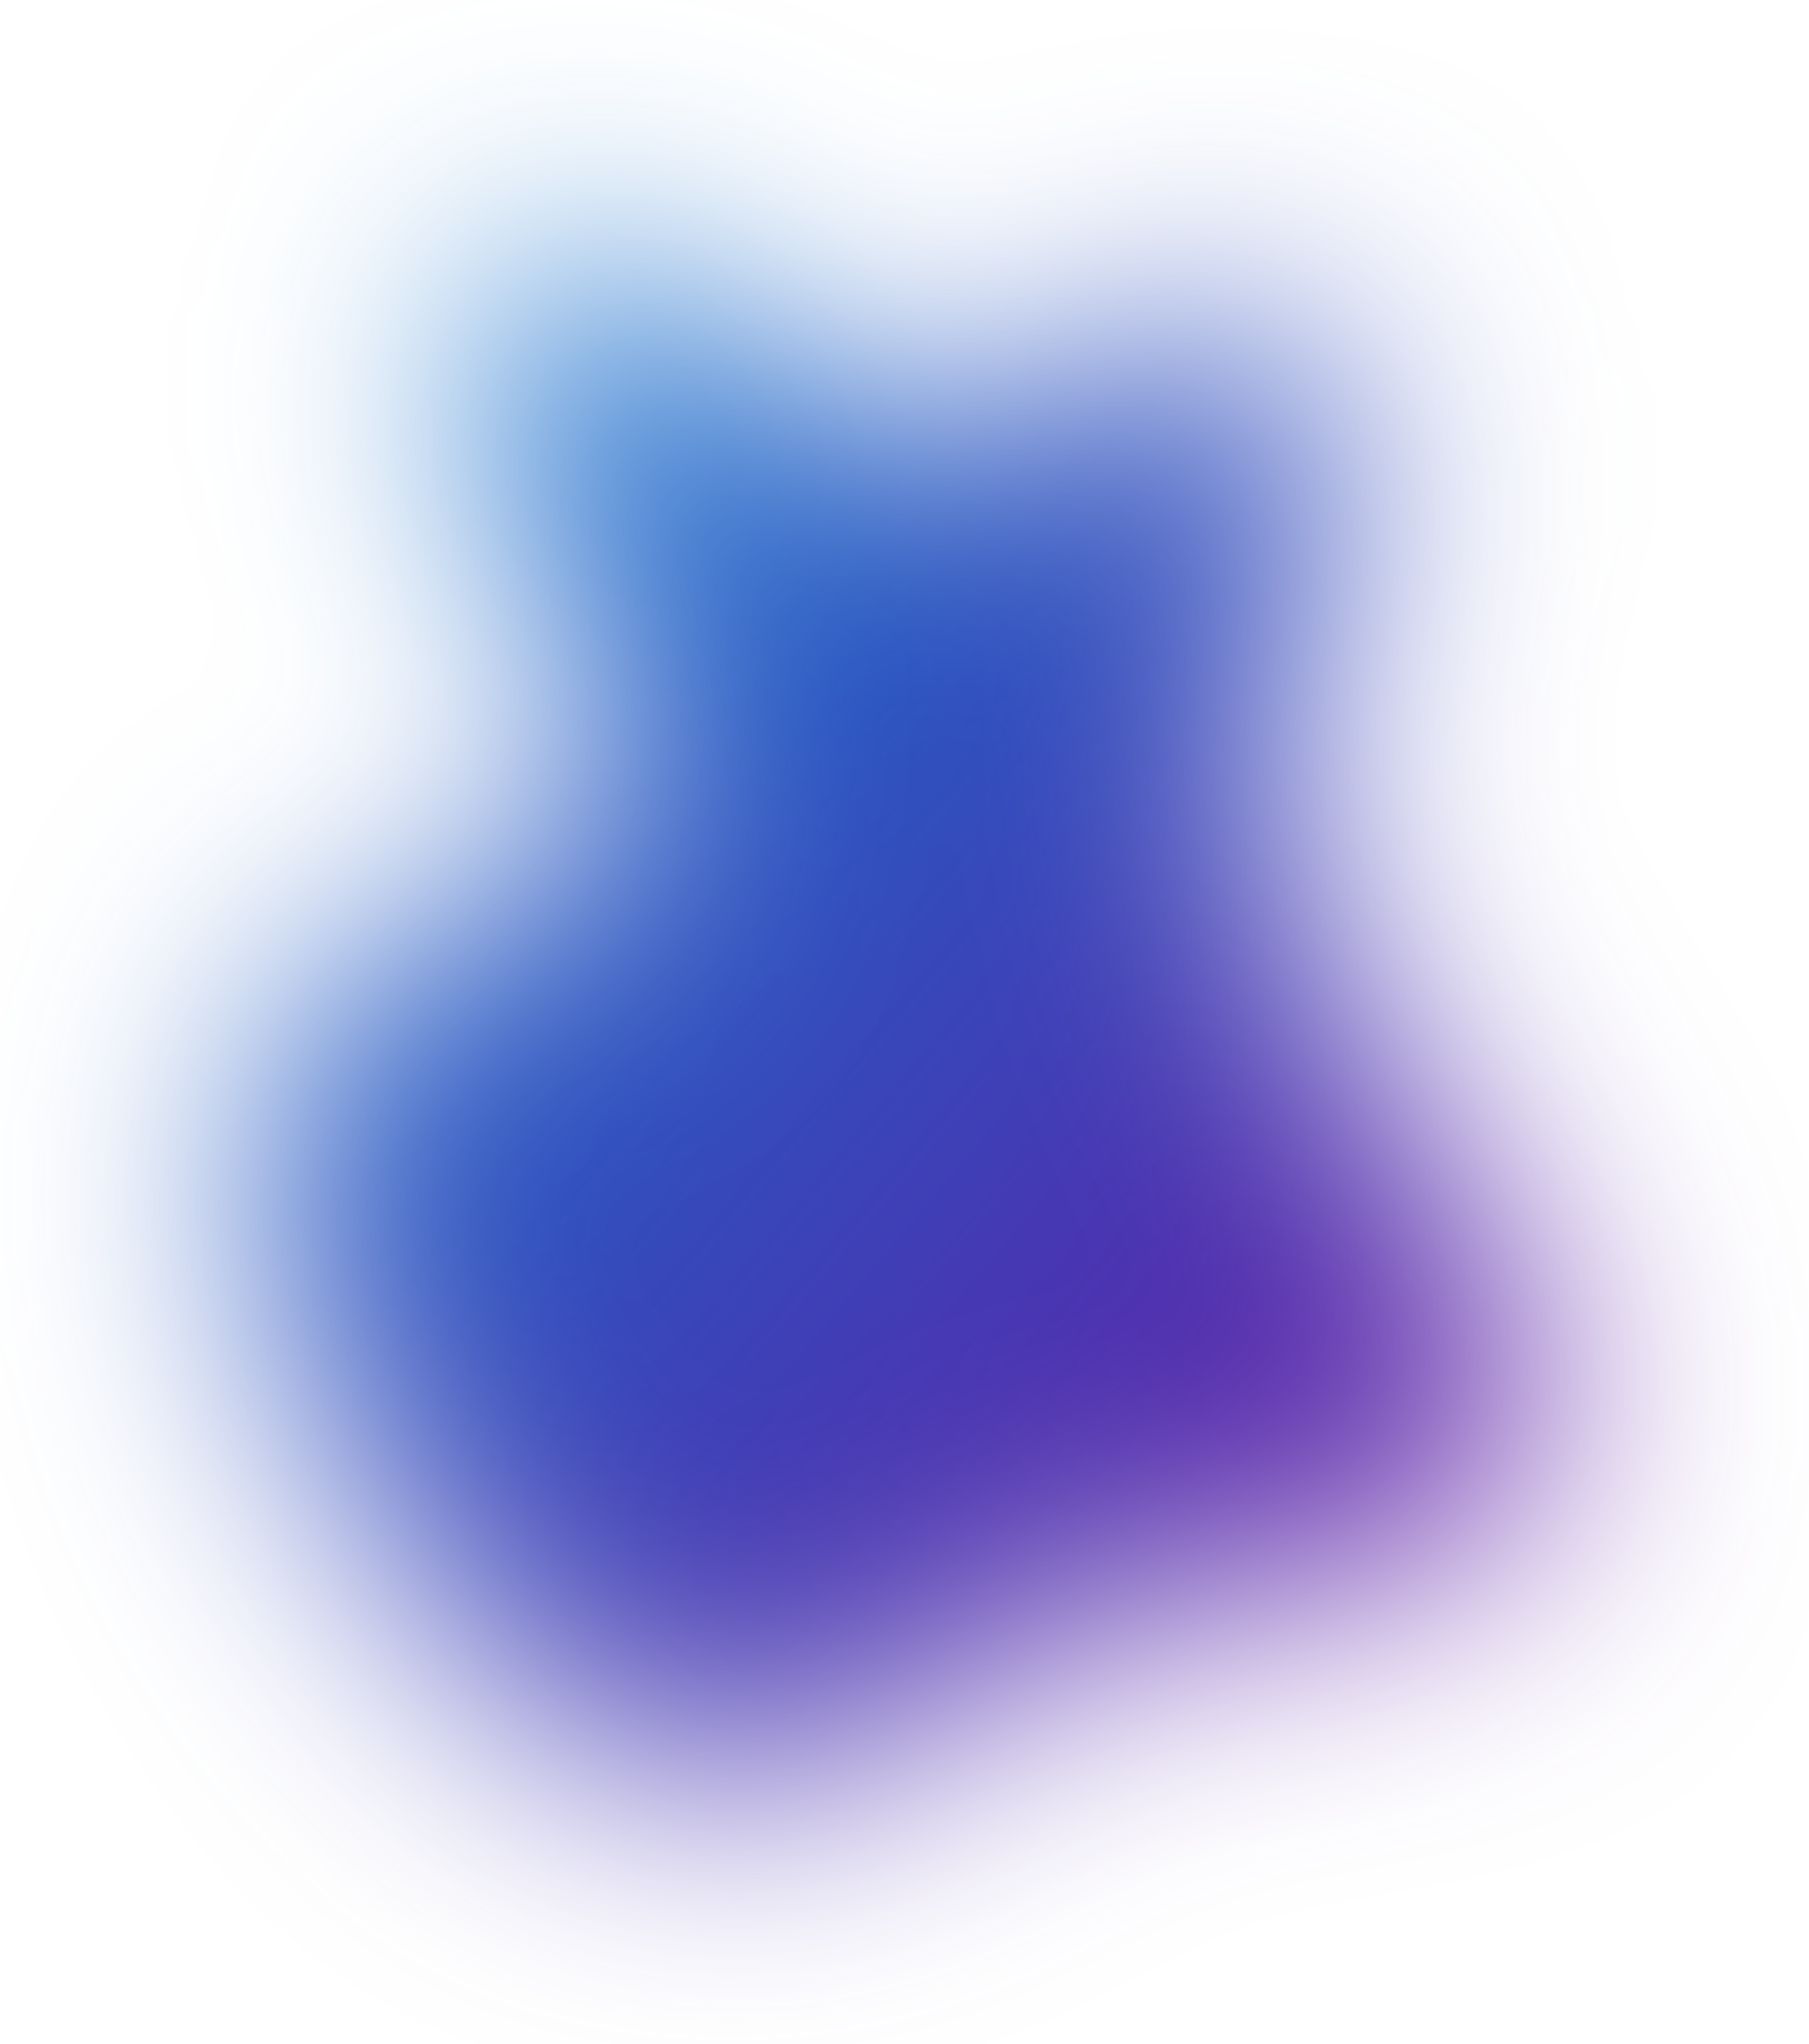
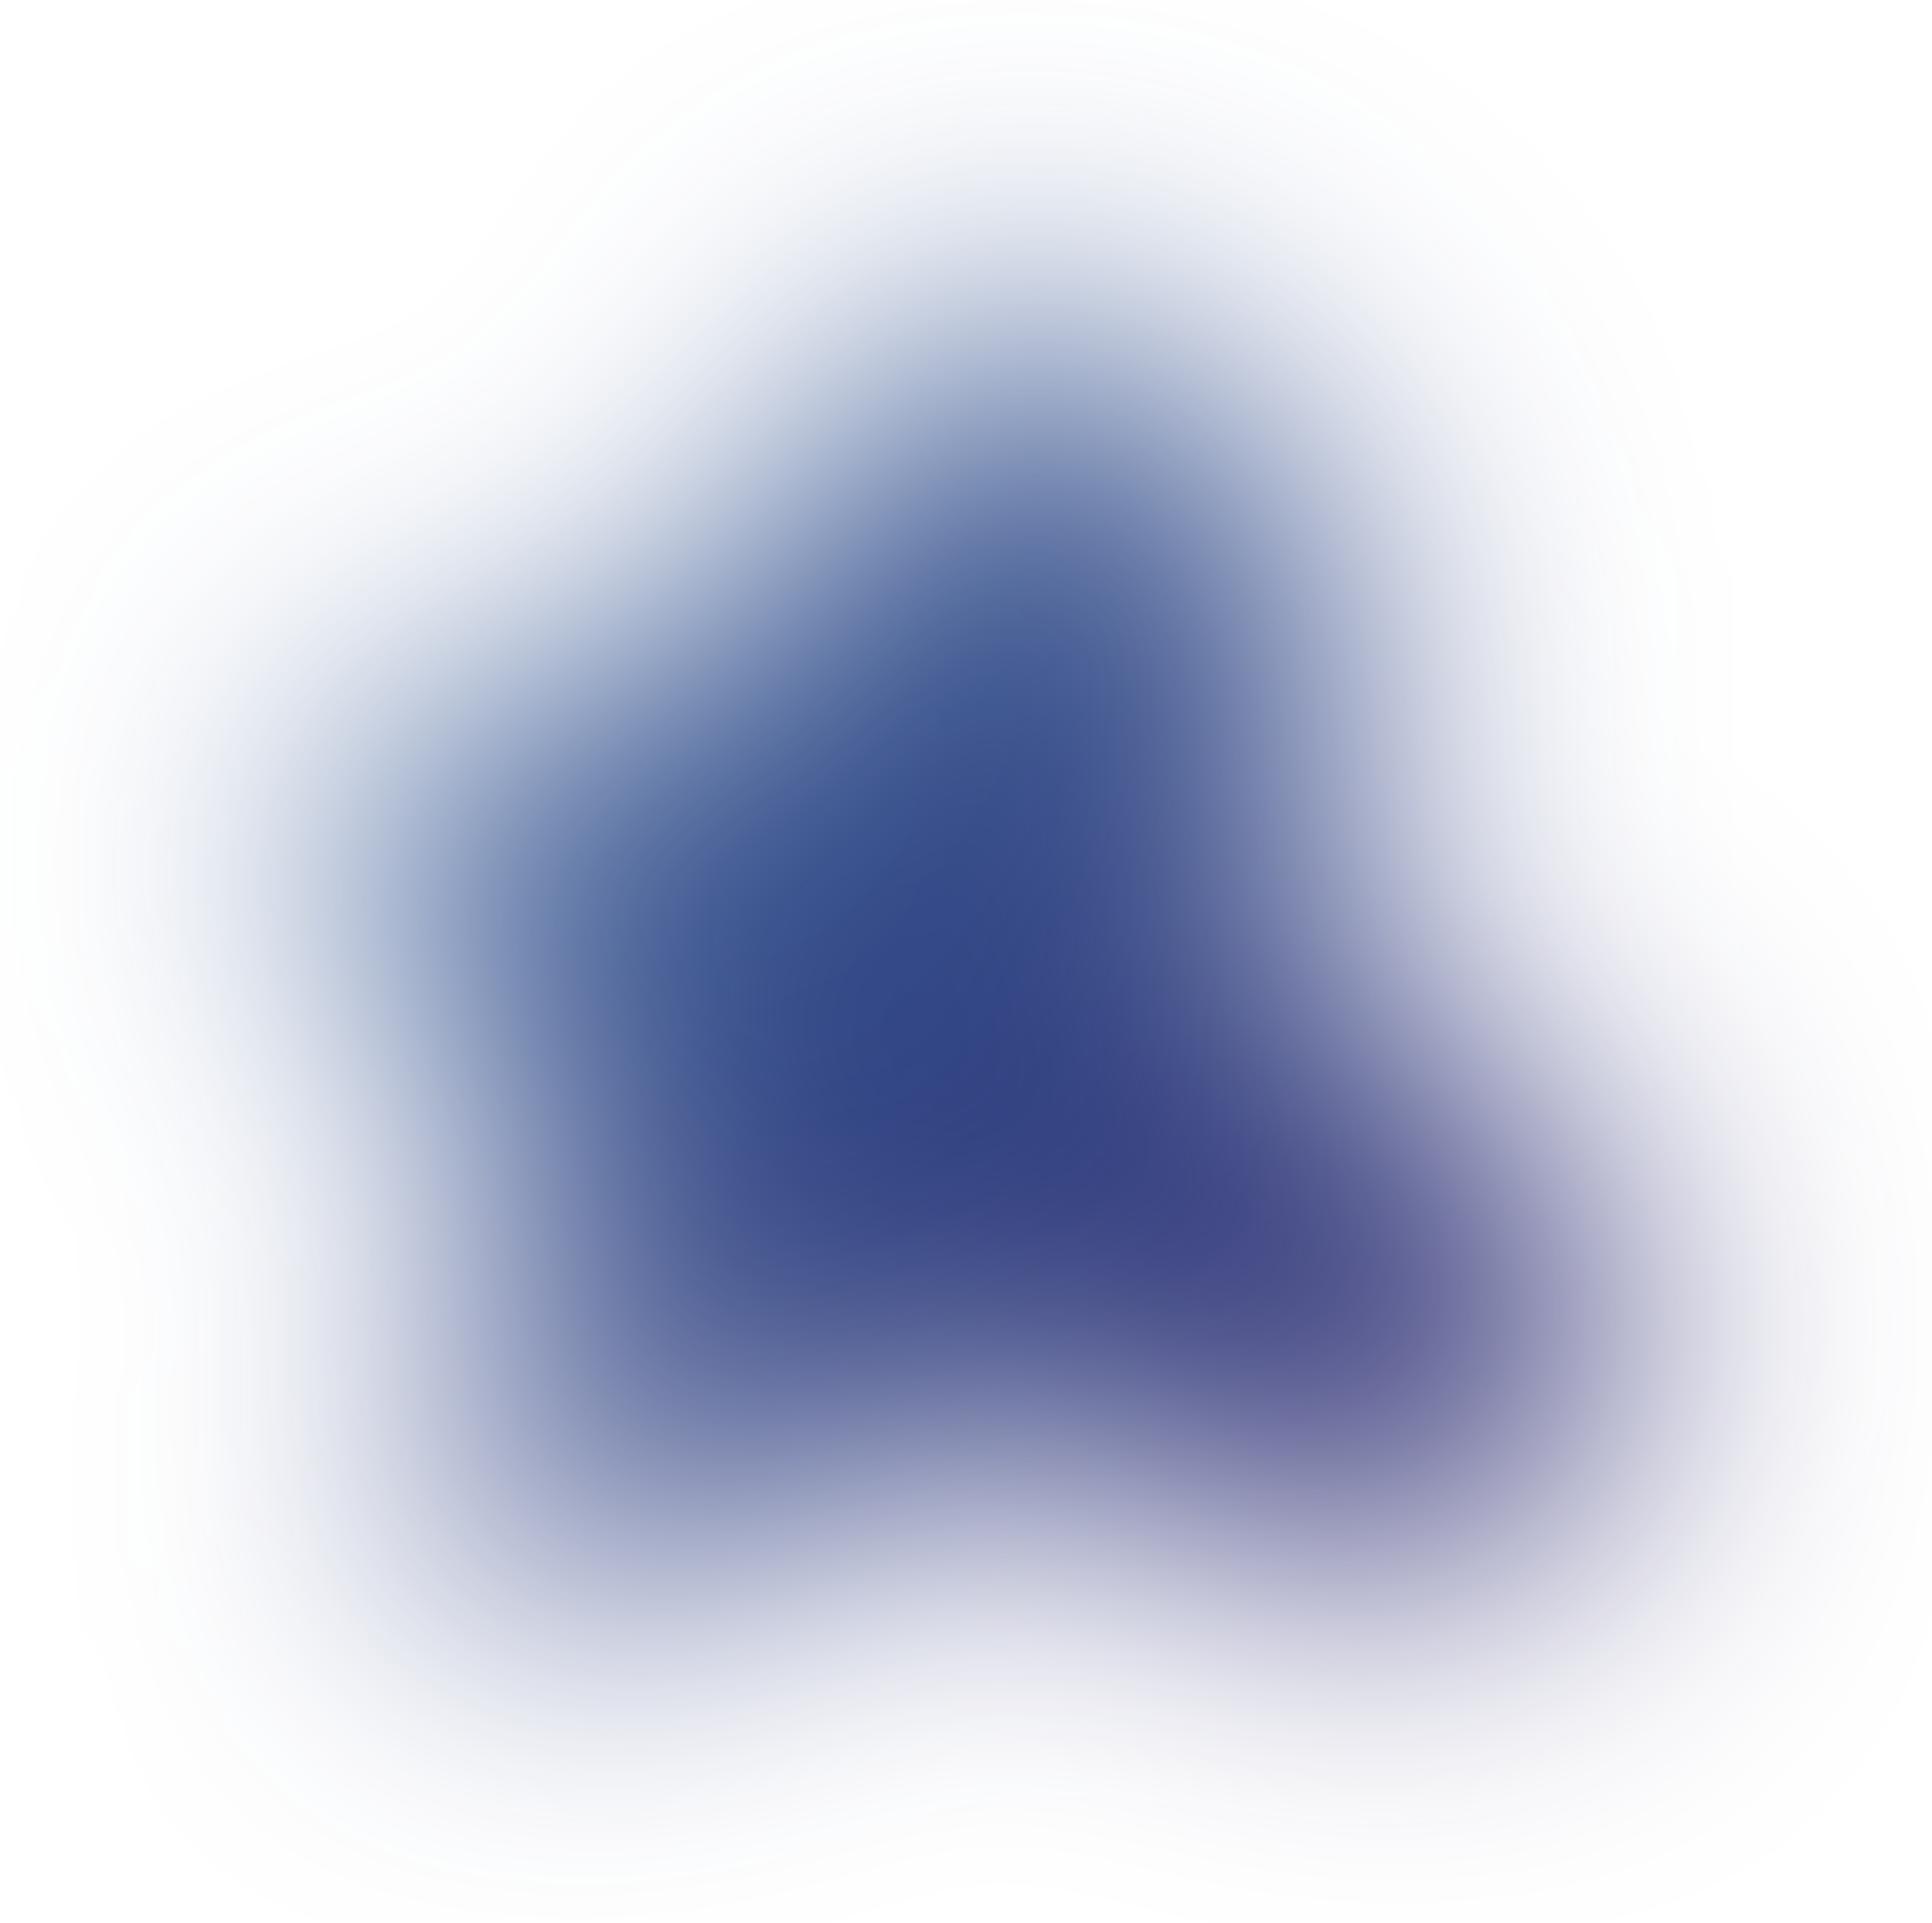
- <svg xmlns="http://www.w3.org/2000/svg" width="883" height="998" viewBox="0 0 883 998" fill="none">
-   <g filter="url(#filter0_f_152_411)">
-     <path fill-rule="evenodd" clip-rule="evenodd" d="M450.084 216.403C515.285 220.653 590.997 126.068 637.046 172.461C688.502 224.302 614.135 313.553 618.891 386.472C621.415 425.175 644.257 457.277 657.987 493.547C687.125 570.516 774.73 642.599 744.888 719.297C718.838 786.251 612.217 761.58 544.462 785.327C471.955 810.739 407.958 879.181 332.694 863.764C257.23 848.306 203.923 776.446 168.05 708.223C136.067 647.398 118.076 570.559 145.354 507.48C171.401 447.247 285.135 459.536 302.913 396.361C326.466 312.66 191.756 214.313 246.786 147.022C293.073 90.424 377.161 211.649 450.084 216.403Z" fill="url(#paint0_linear_152_411)" />
+ <svg xmlns="http://www.w3.org/2000/svg" width="1106" height="1101" viewBox="0 0 1106 1101" fill="none">
+   <g filter="url(#filter0_f_1000_3299)">
+     <path fill-rule="evenodd" clip-rule="evenodd" d="M564.005 193.156C644.843 181.851 724.911 255.457 762.542 327.945C797.707 395.685 722.337 480.95 750.281 551.979C775.63 616.412 882.961 619.788 903.387 685.949C924.336 753.807 917.375 856.324 854.279 888.835C781.62 926.273 701.88 843.299 621.02 831.442C581.966 825.715 544.059 830.881 505.17 837.644C424.025 851.756 331.766 946.427 269.4 892.591C211.697 842.78 327.711 748.123 314.465 673.021C300.441 593.505 172.454 545.919 194.559 468.263C215.284 395.453 337.496 424.09 398.187 378.897C466.12 328.31 480.144 204.883 564.005 193.156Z" fill="url(#paint0_linear_1000_3299)" fill-opacity="0.9" />
  </g>
  <defs>
-     <filter id="filter0_f_152_411" x="0" y="0" width="883" height="998" filterUnits="userSpaceOnUse" color-interpolation-filters="sRGB">
+     <filter id="filter0_f_1000_3299" x="0" y="0" width="1106" height="1101" filterUnits="userSpaceOnUse" color-interpolation-filters="sRGB">
      <feFlood flood-opacity="0" result="BackgroundImageFix" />
      <feBlend mode="normal" in="SourceGraphic" in2="BackgroundImageFix" result="shape" />
-       <feGaussianBlur stdDeviation="66" result="effect1_foregroundBlur_152_411" />
+       <feGaussianBlur stdDeviation="96" result="effect1_foregroundBlur_1000_3299" />
    </filter>
-     <linearGradient id="paint0_linear_152_411" x1="132" y1="132" x2="855.471" y2="742.12" gradientUnits="userSpaceOnUse">
-       <stop stop-color="#0080D5" />
-       <stop offset="1" stop-color="#700D9E" />
+     <linearGradient id="paint0_linear_1000_3299" x1="192" y1="192" x2="908.983" y2="913.983" gradientUnits="userSpaceOnUse">
+       <stop stop-color="#245A96" />
+       <stop offset="1" stop-color="#110858" />
    </linearGradient>
  </defs>
</svg>
